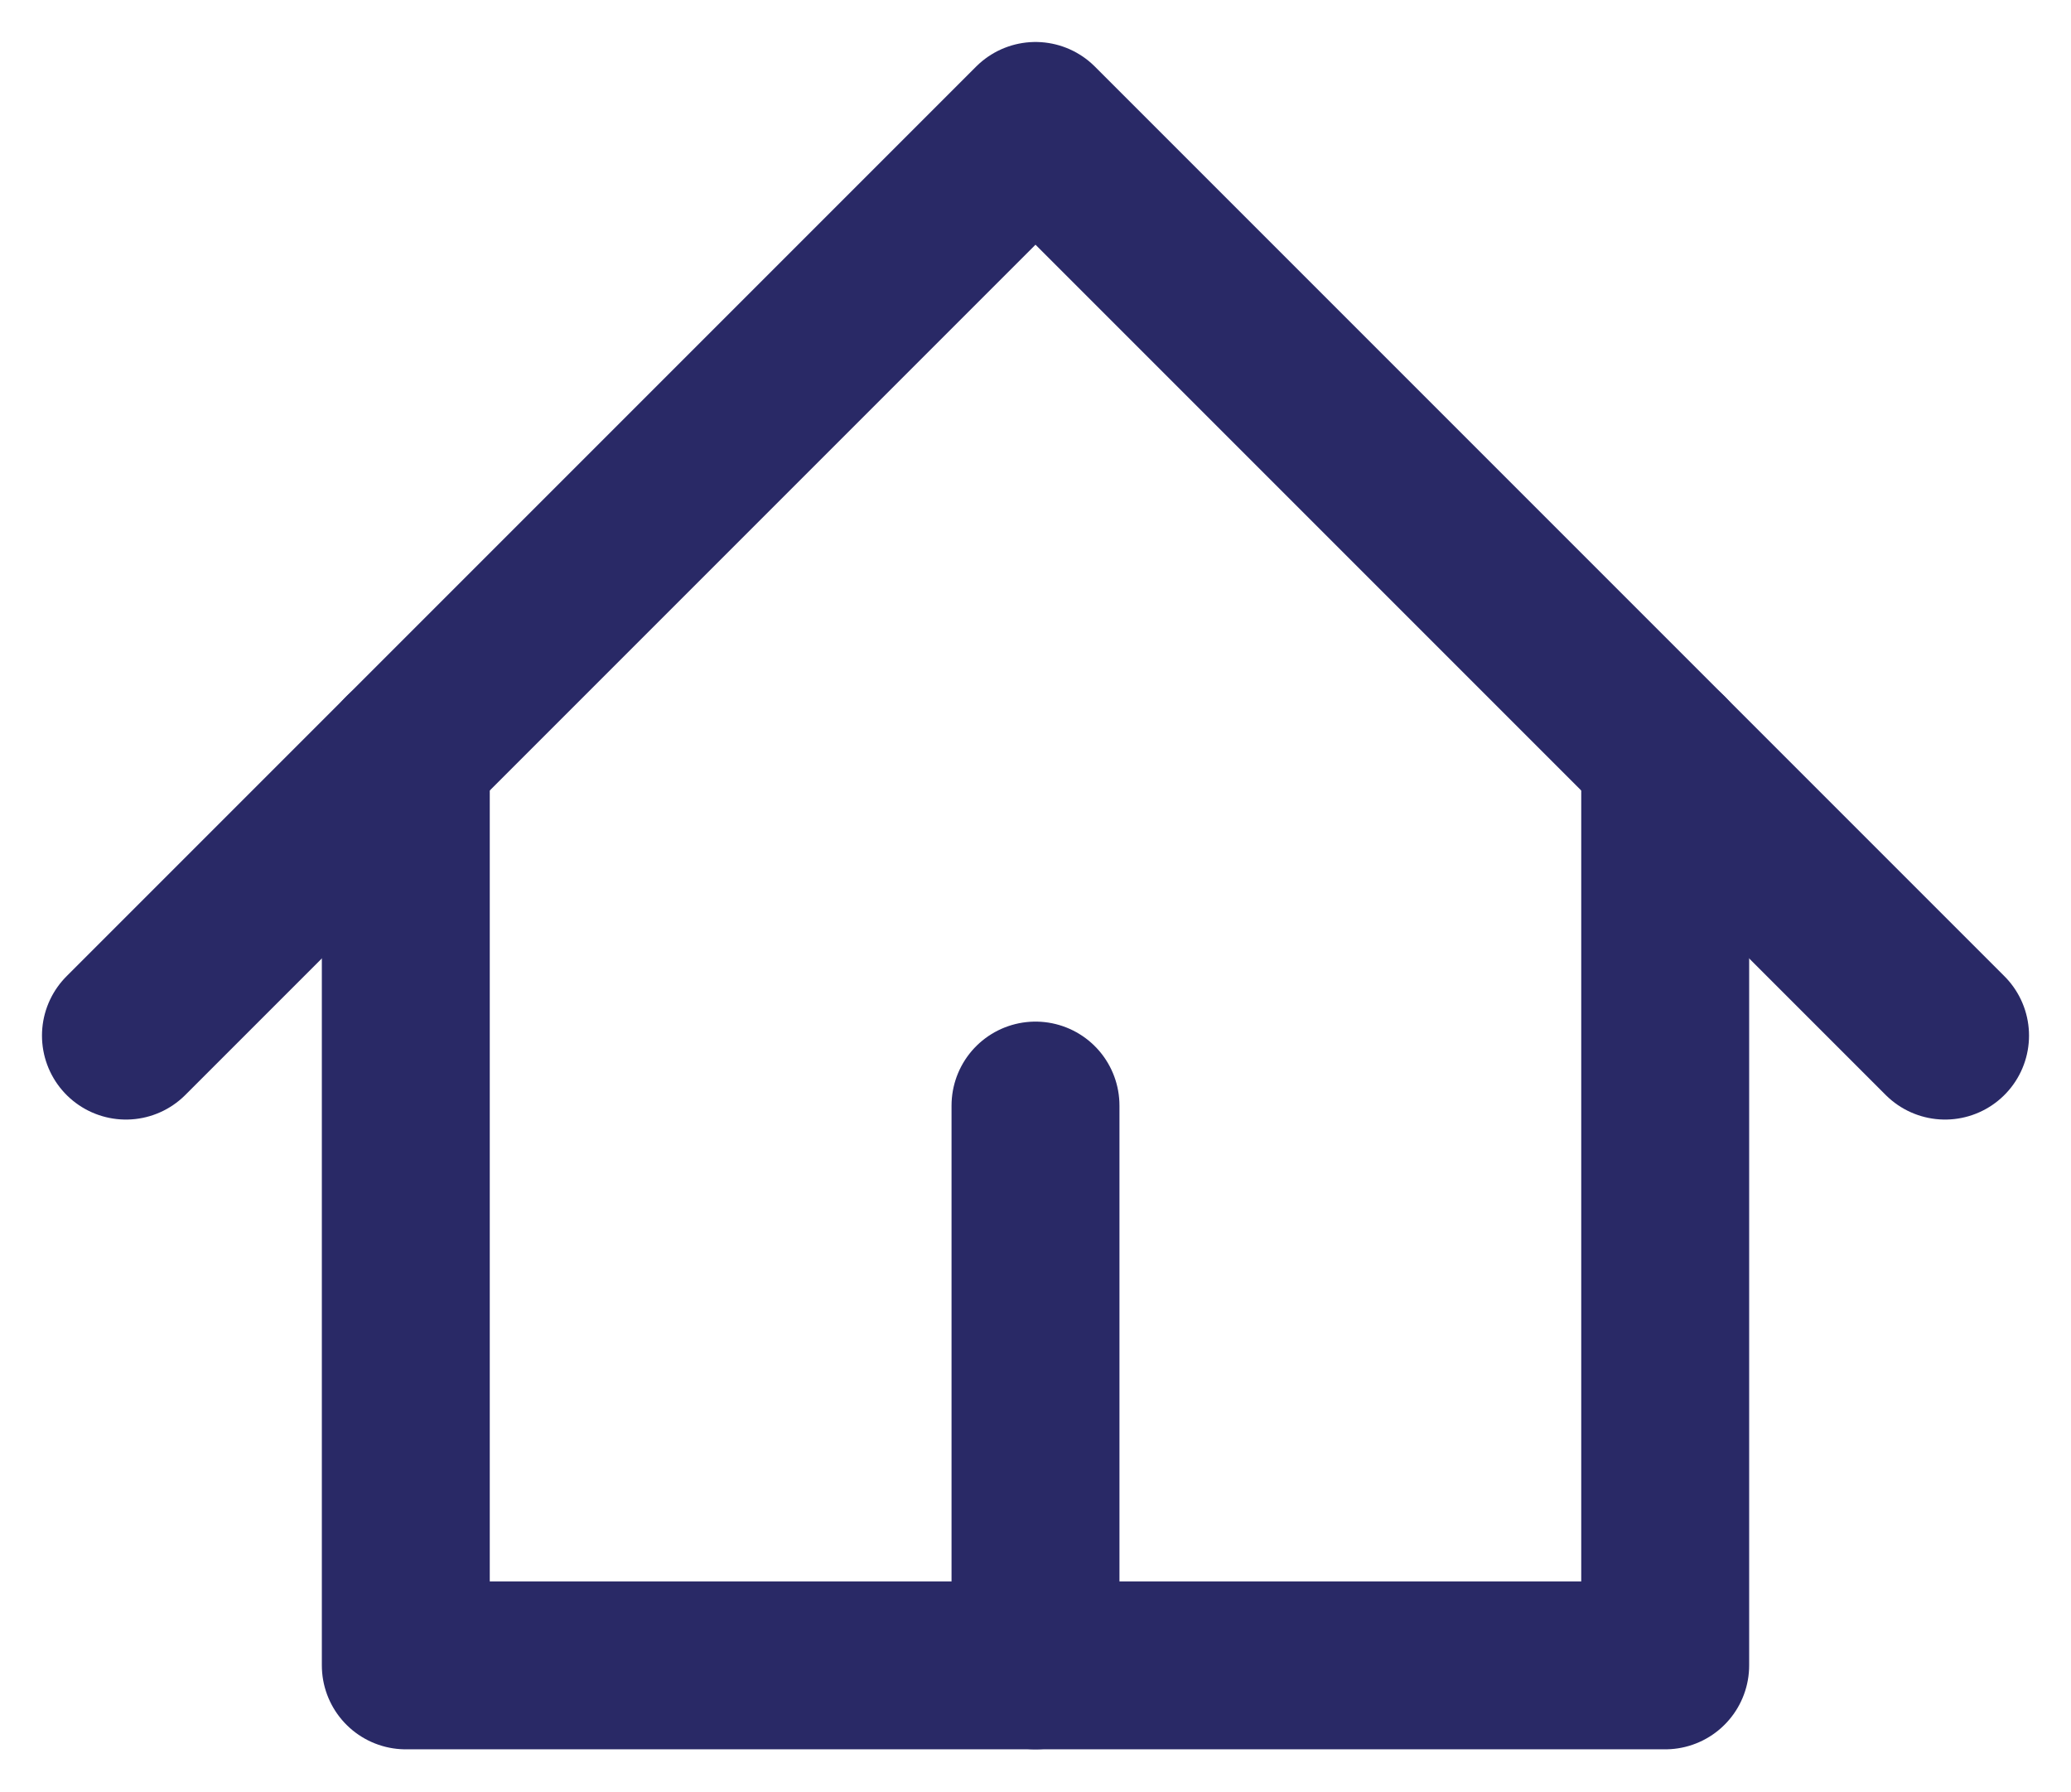
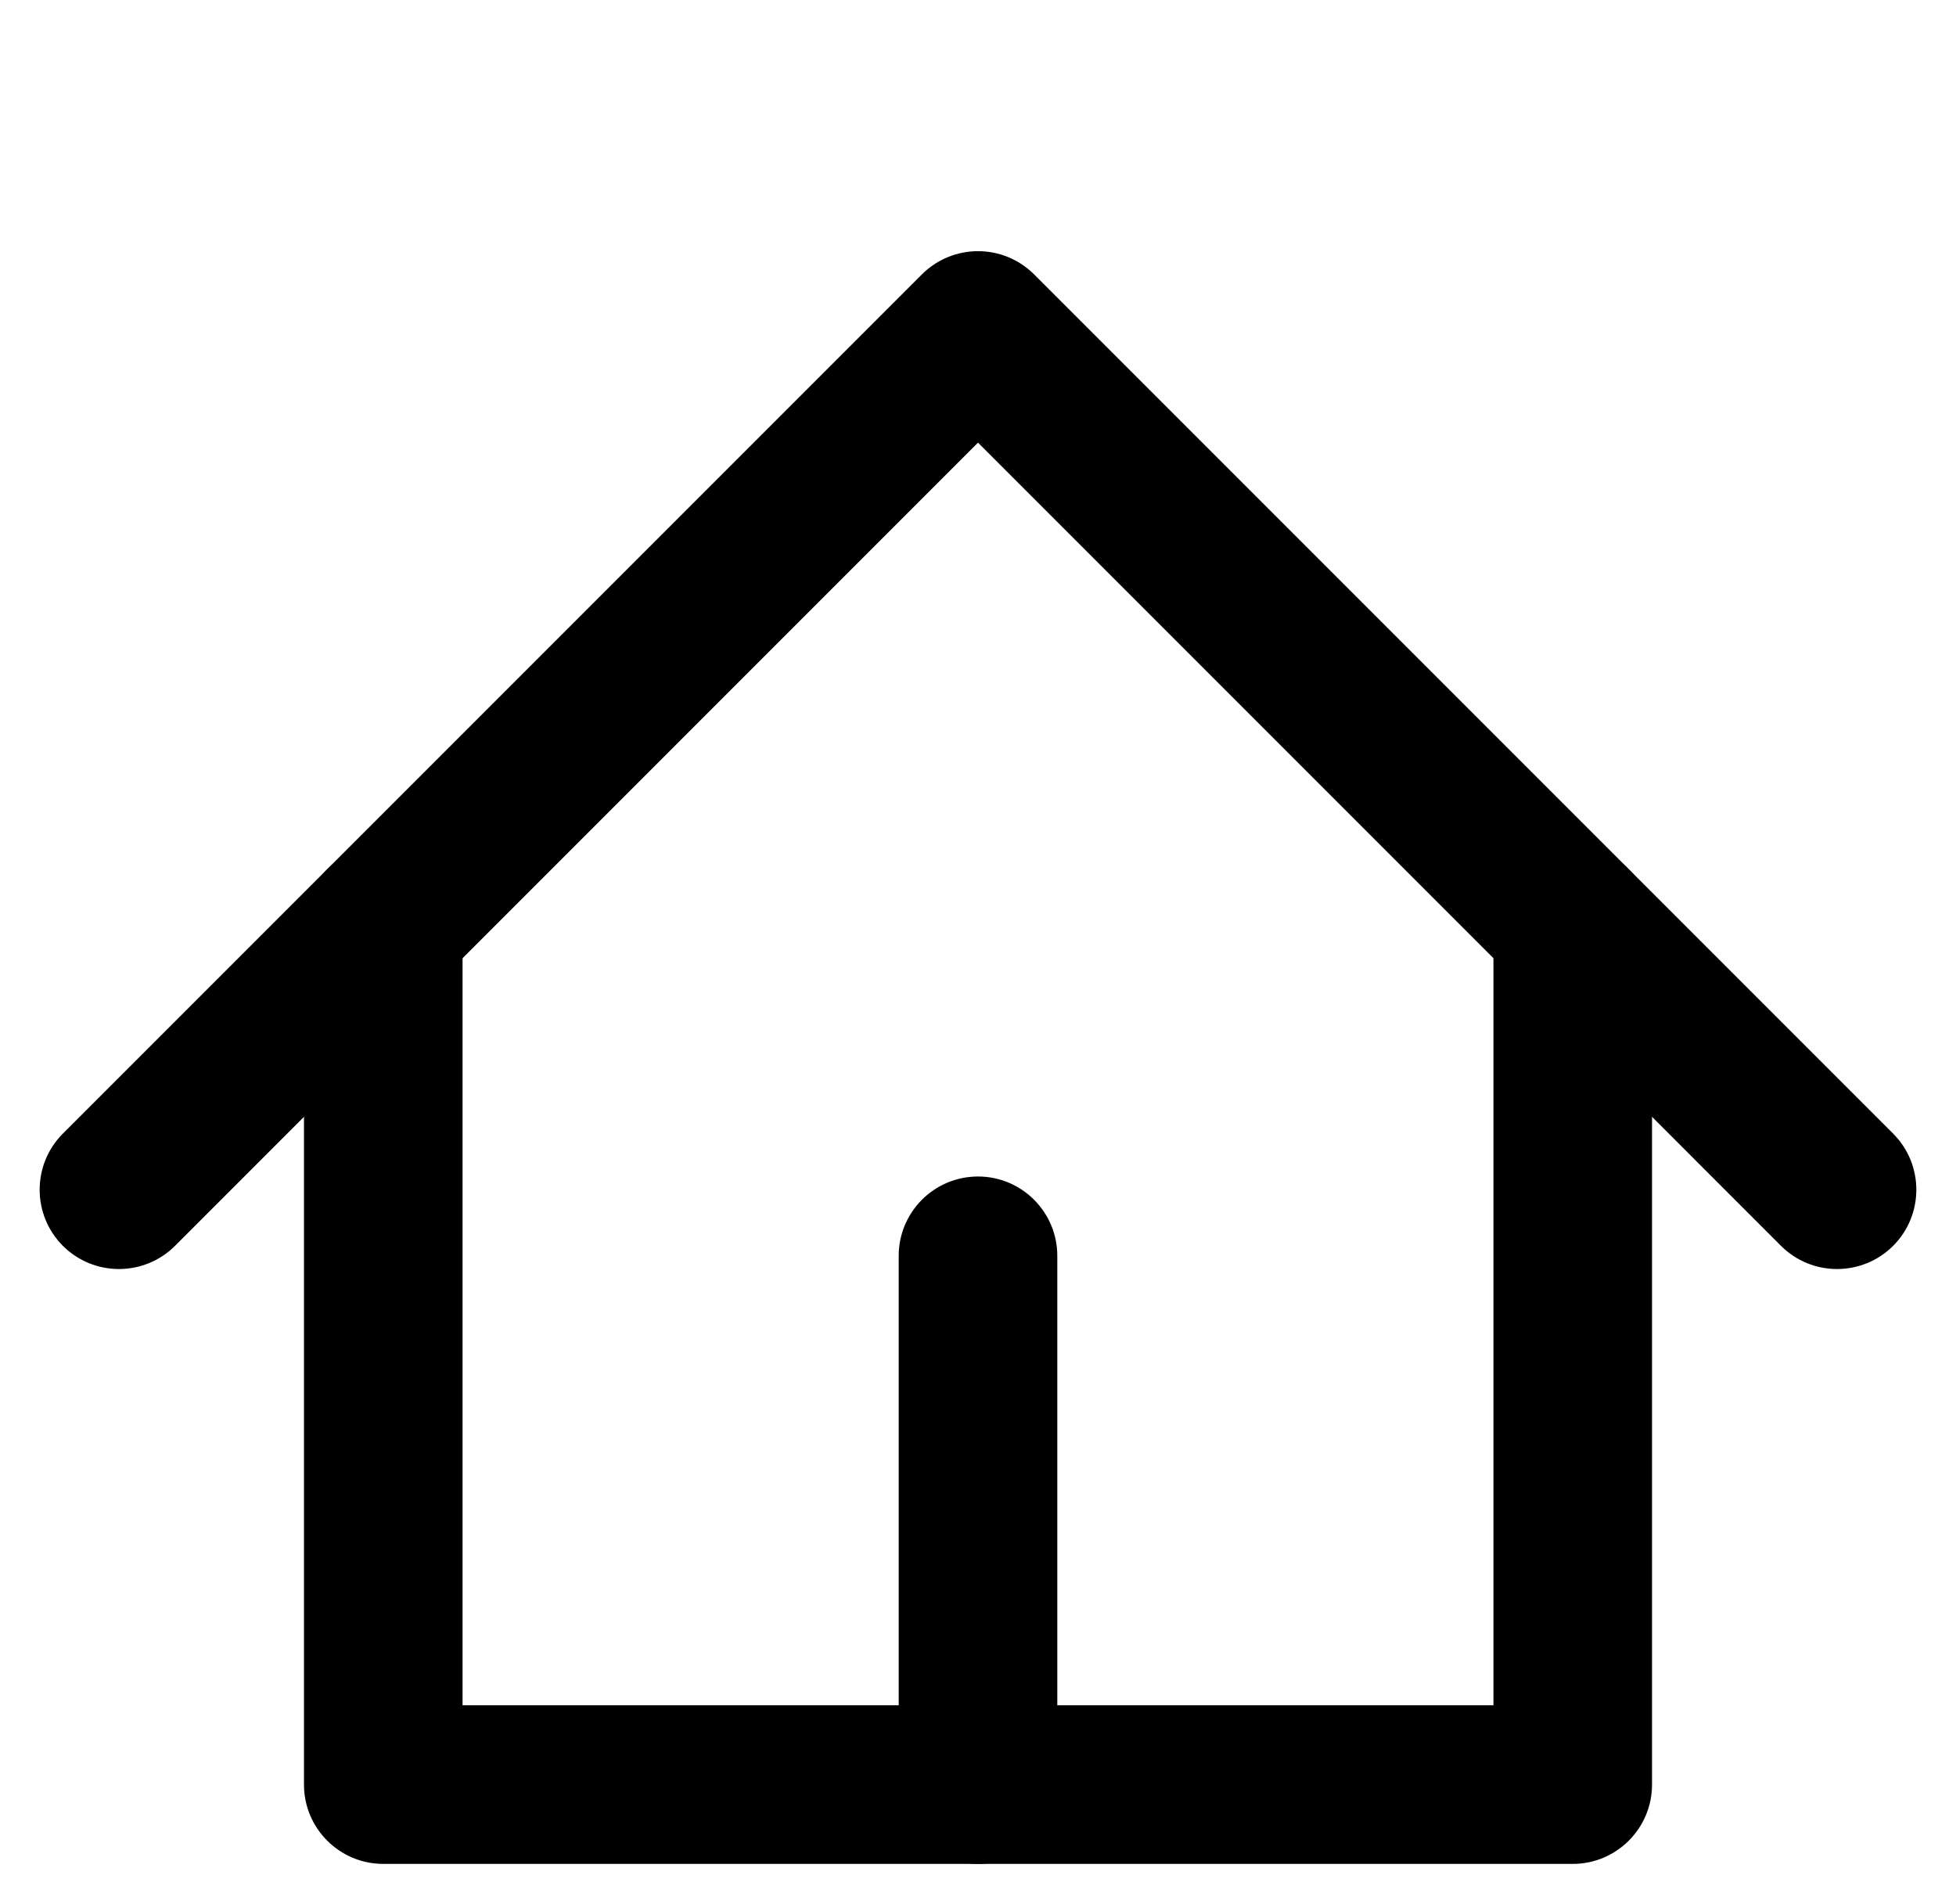
- <svg xmlns="http://www.w3.org/2000/svg" width="37" height="32" viewBox="0 0 37 32" fill="none">
-   <path d="M2.25 18.5L18.5 2.25L34.75 18.5" stroke="#292966" stroke-width="3" stroke-linecap="round" stroke-linejoin="round" />
-   <path d="M7.25 13.5V29.75H29.75V13.5" stroke="#292966" stroke-width="3" stroke-linecap="round" stroke-linejoin="round" />
-   <path d="M18.5 29.75V19.75" stroke="#292966" stroke-width="3" stroke-linecap="round" stroke-linejoin="round" />
+ <svg xmlns="http://www.w3.org/2000/svg" width="37" height="36" viewBox="0 0 37 36">
+   <path fill-rule="evenodd" clip-rule="evenodd" d="M17.439 5.189C18.025 4.604 18.975 4.604 19.561 5.189L35.811 21.439C36.396 22.025 36.396 22.975 35.811 23.561C35.225 24.146 34.275 24.146 33.689 23.561L18.5 8.371L3.311 23.561C2.725 24.146 1.775 24.146 1.189 23.561C0.604 22.975 0.604 22.025 1.189 21.439L17.439 5.189Z" />
+   <path fill-rule="evenodd" clip-rule="evenodd" d="M7.25 16C8.078 16 8.75 16.672 8.75 17.5V32.25H28.25V17.5C28.25 16.672 28.922 16 29.75 16C30.578 16 31.25 16.672 31.25 17.5V33.75C31.25 34.578 30.578 35.25 29.75 35.25H7.25C6.422 35.25 5.75 34.578 5.75 33.75V17.5C5.75 16.672 6.422 16 7.25 16Z" />
+   <path fill-rule="evenodd" clip-rule="evenodd" d="M18.5 22.25C19.328 22.25 20 22.922 20 23.75V33.75C20 34.578 19.328 35.25 18.5 35.25C17.672 35.25 17 34.578 17 33.75V23.75C17 22.922 17.672 22.25 18.5 22.25Z" />
</svg>
